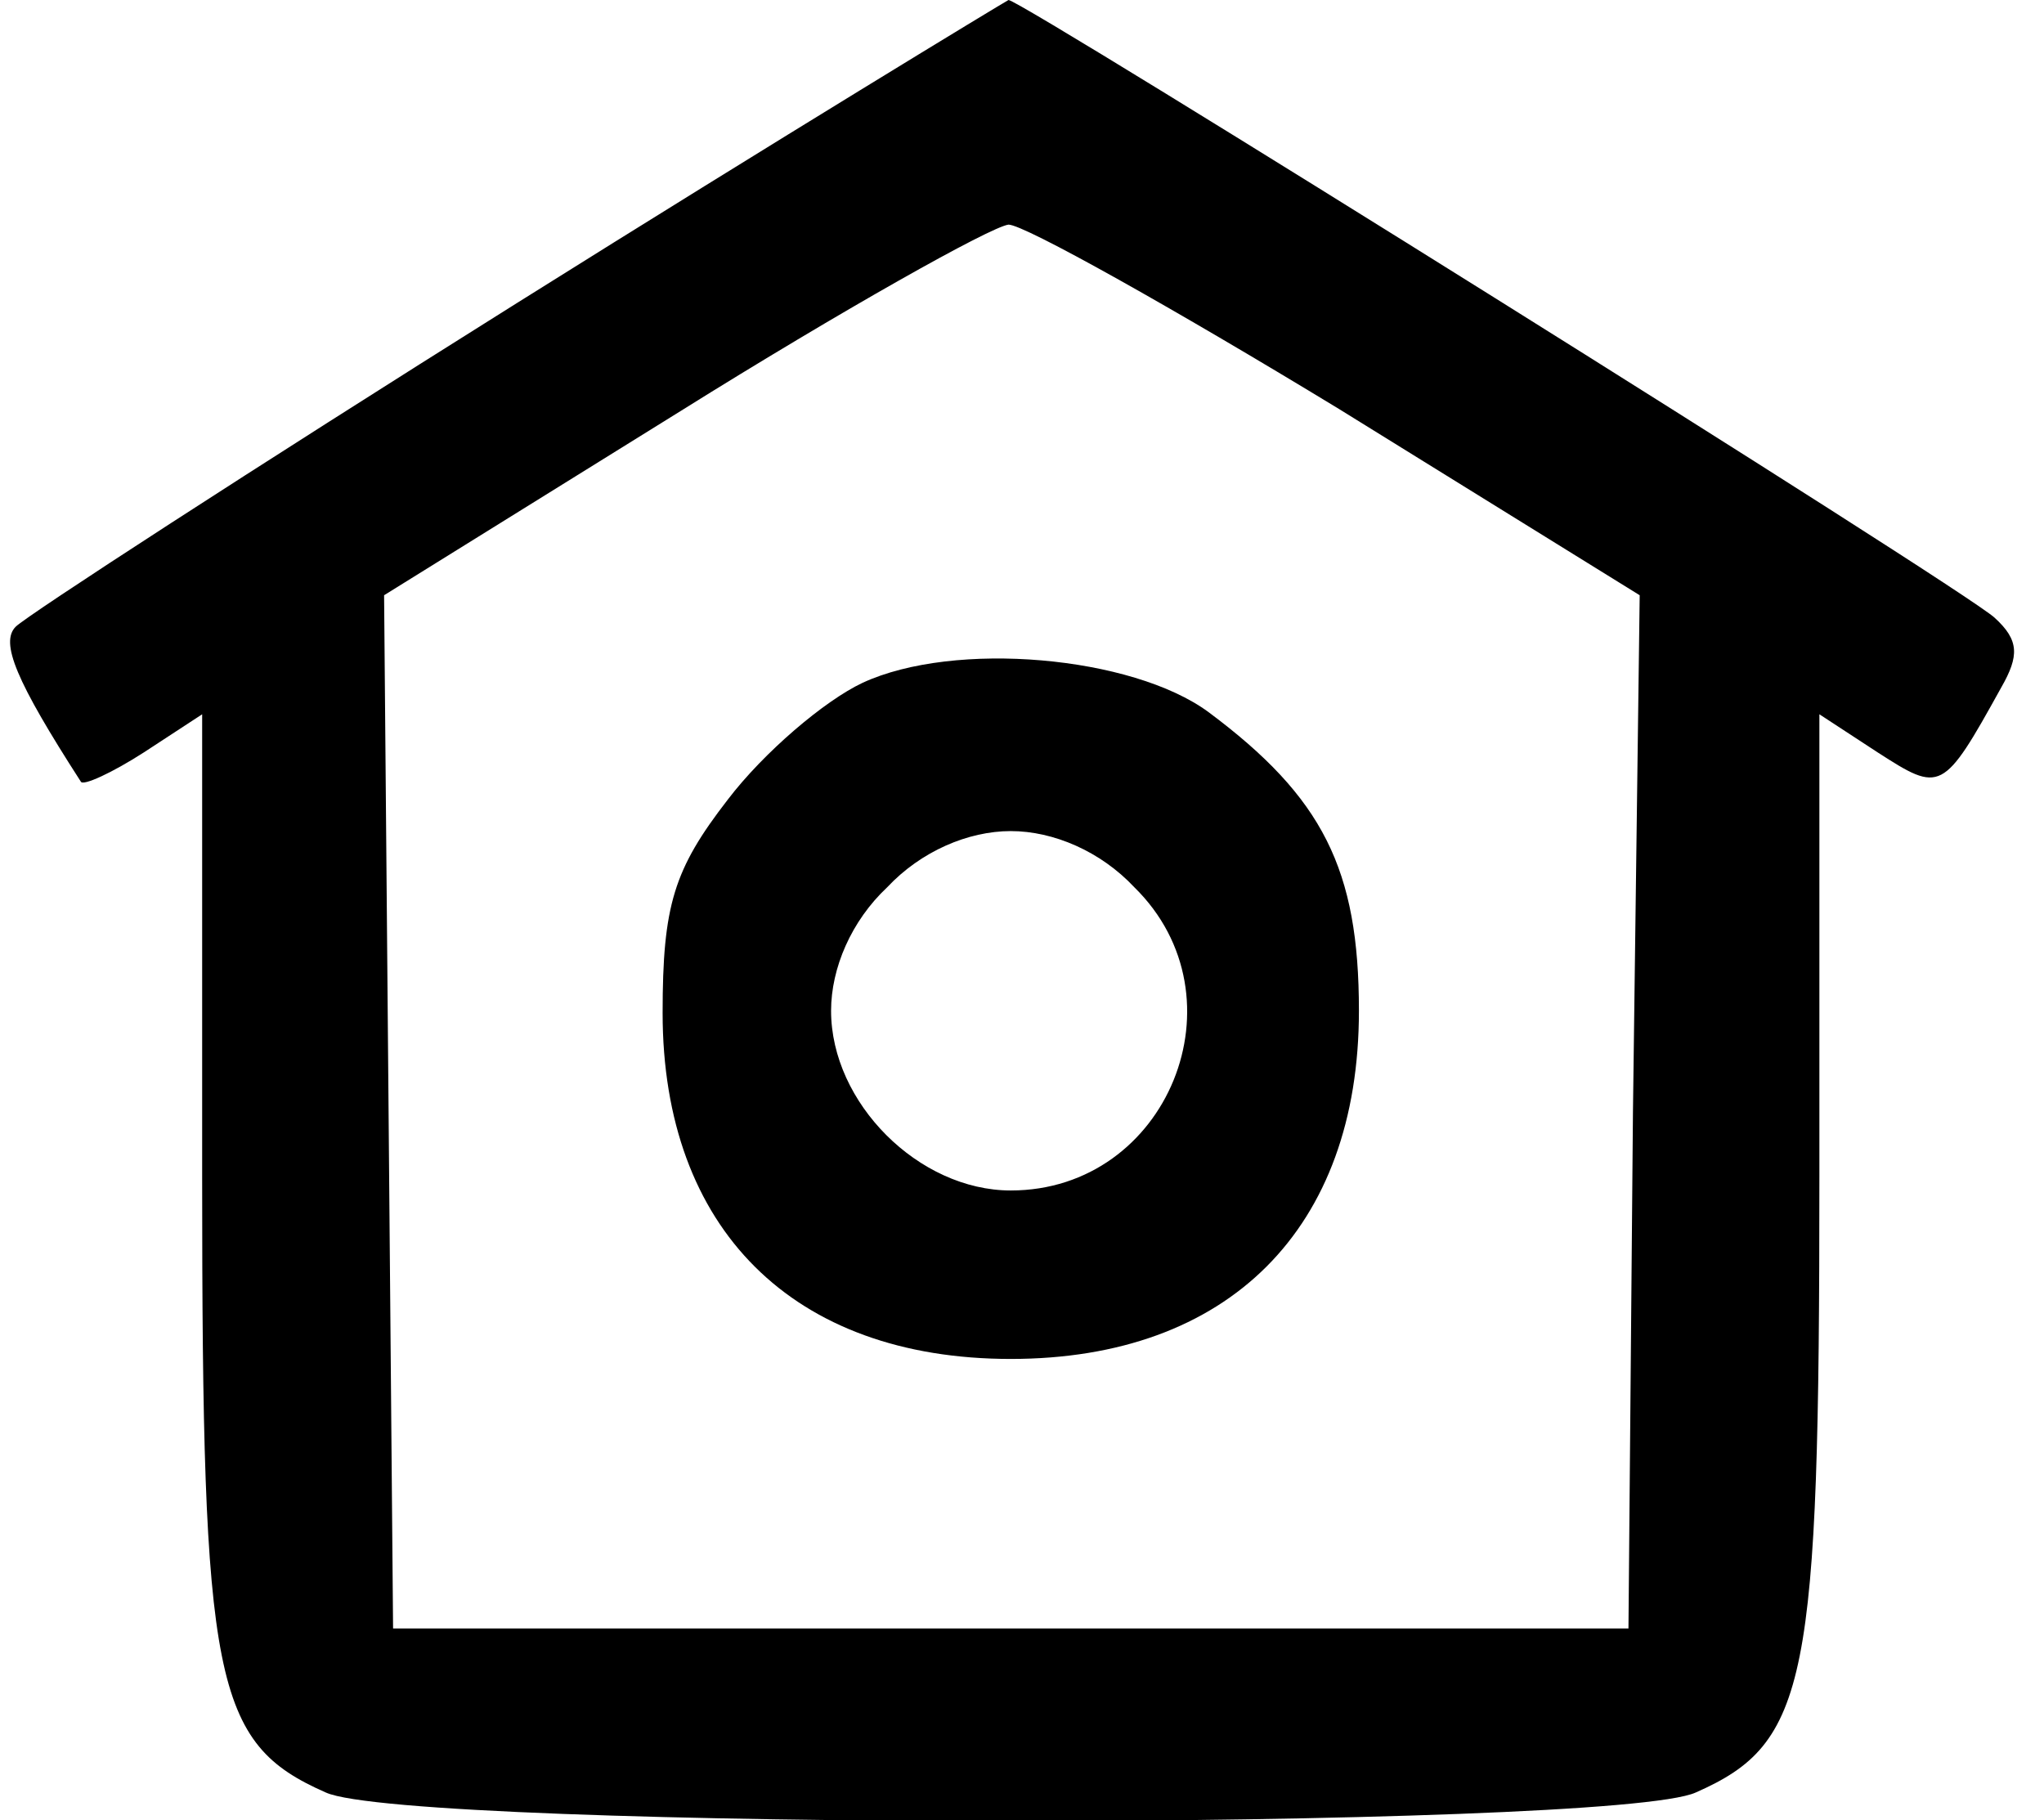
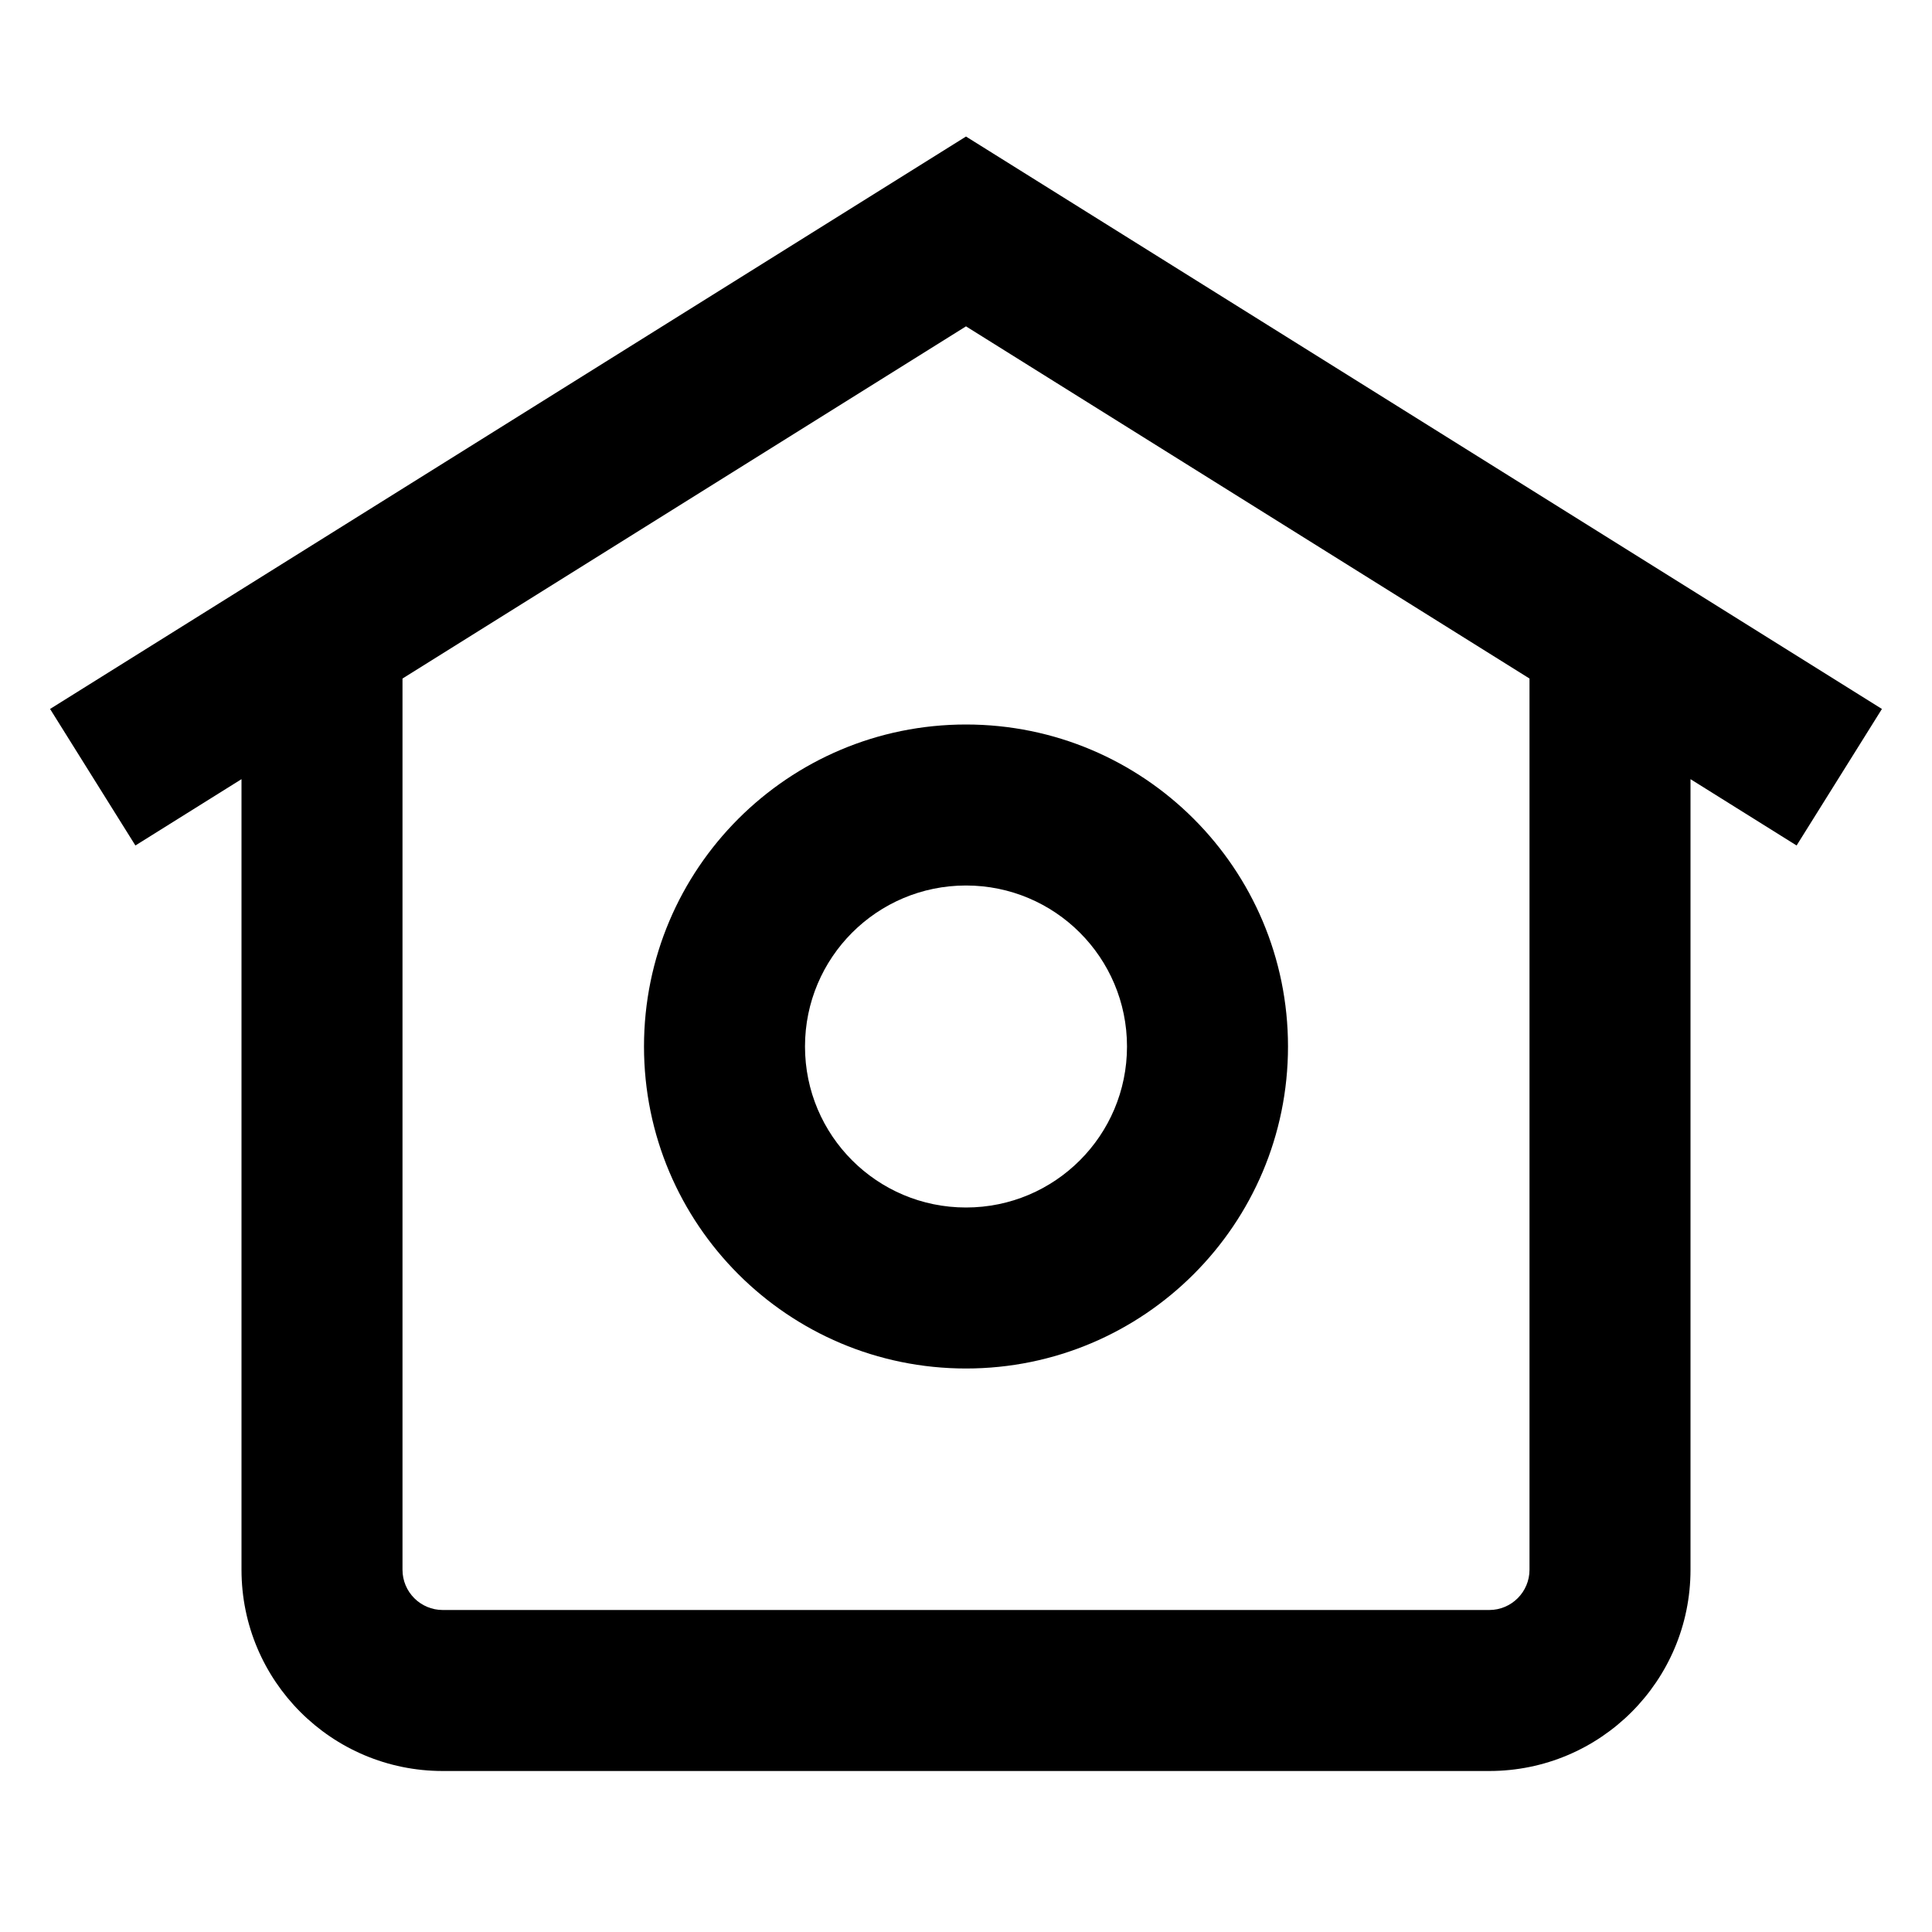
- <svg xmlns="http://www.w3.org/2000/svg" version="1.0" width="91pt" height="81pt" viewBox="0 0 91 81" preserveAspectRatio="xMidYMid meet">
-   <g transform="translate(0,81) scale(0.1,-0.1)" fill="currentColor" stroke="none">
-     <path d="M230 675 c-118 -74 -218 -139 -223 -144 -7 -7 0 -24 29 -69 1 -2 14 4 28 13 l26 17 0 -206 c0 -225 5 -252 55 -274 37 -17 573 -17 610 0 50 22 55 49 55 274 l0 206 26 -17 c28 -18 29 -18 55 29 8 14 8 21 -3 31 -14 13 -433 275 -439 275 -2 -1 -101 -61 -219 -135z m366 -47 l134 -83 -3 -230 -2 -230 -275 0 -275 0 -2 230 -2 230 132 82 c72 45 138 82 146 83 7 0 73 -37 147 -82z" />
-     <path d="M384 506 c-17 -8 -44 -31 -60 -52 -24 -31 -29 -47 -29 -95 0 -96 58 -154 155 -154 97 0 155 58 155 155 0 63 -16 95 -67 133 -34 25 -113 32 -154 13z m121 -91 c50 -49 15 -135 -55 -135 -41 0 -80 39 -80 80 0 19 9 40 25 55 15 16 36 25 55 25 19 0 40 -9 55 -25z" />
+ <svg viewBox="0 0 24 24" width="1.75rem" aria-hidden="true">
+   <g fill="currentColor">
+     <path d="M12 9c-2.209 0-4 1.791-4 4s1.791 4 4 4 4-1.791 4-4-1.791-4-4-4zm0 6c-1.105 0-2-.895-2-2s.895-2 2-2 2 .895 2 2-.895 2-2 2zm0-13.304L.622 8.807l1.06 1.696L3 9.679V19.5C3 20.881 4.119 22 5.5 22h13c1.381 0 2.5-1.119 2.5-2.5V9.679l1.318.824 1.06-1.696L12 1.696zM19 19.5c0 .276-.224.5-.5.5h-13c-.276 0-.5-.224-.5-.5V8.429l7-4.375 7 4.375V19.5z" />
  </g>
</svg>
